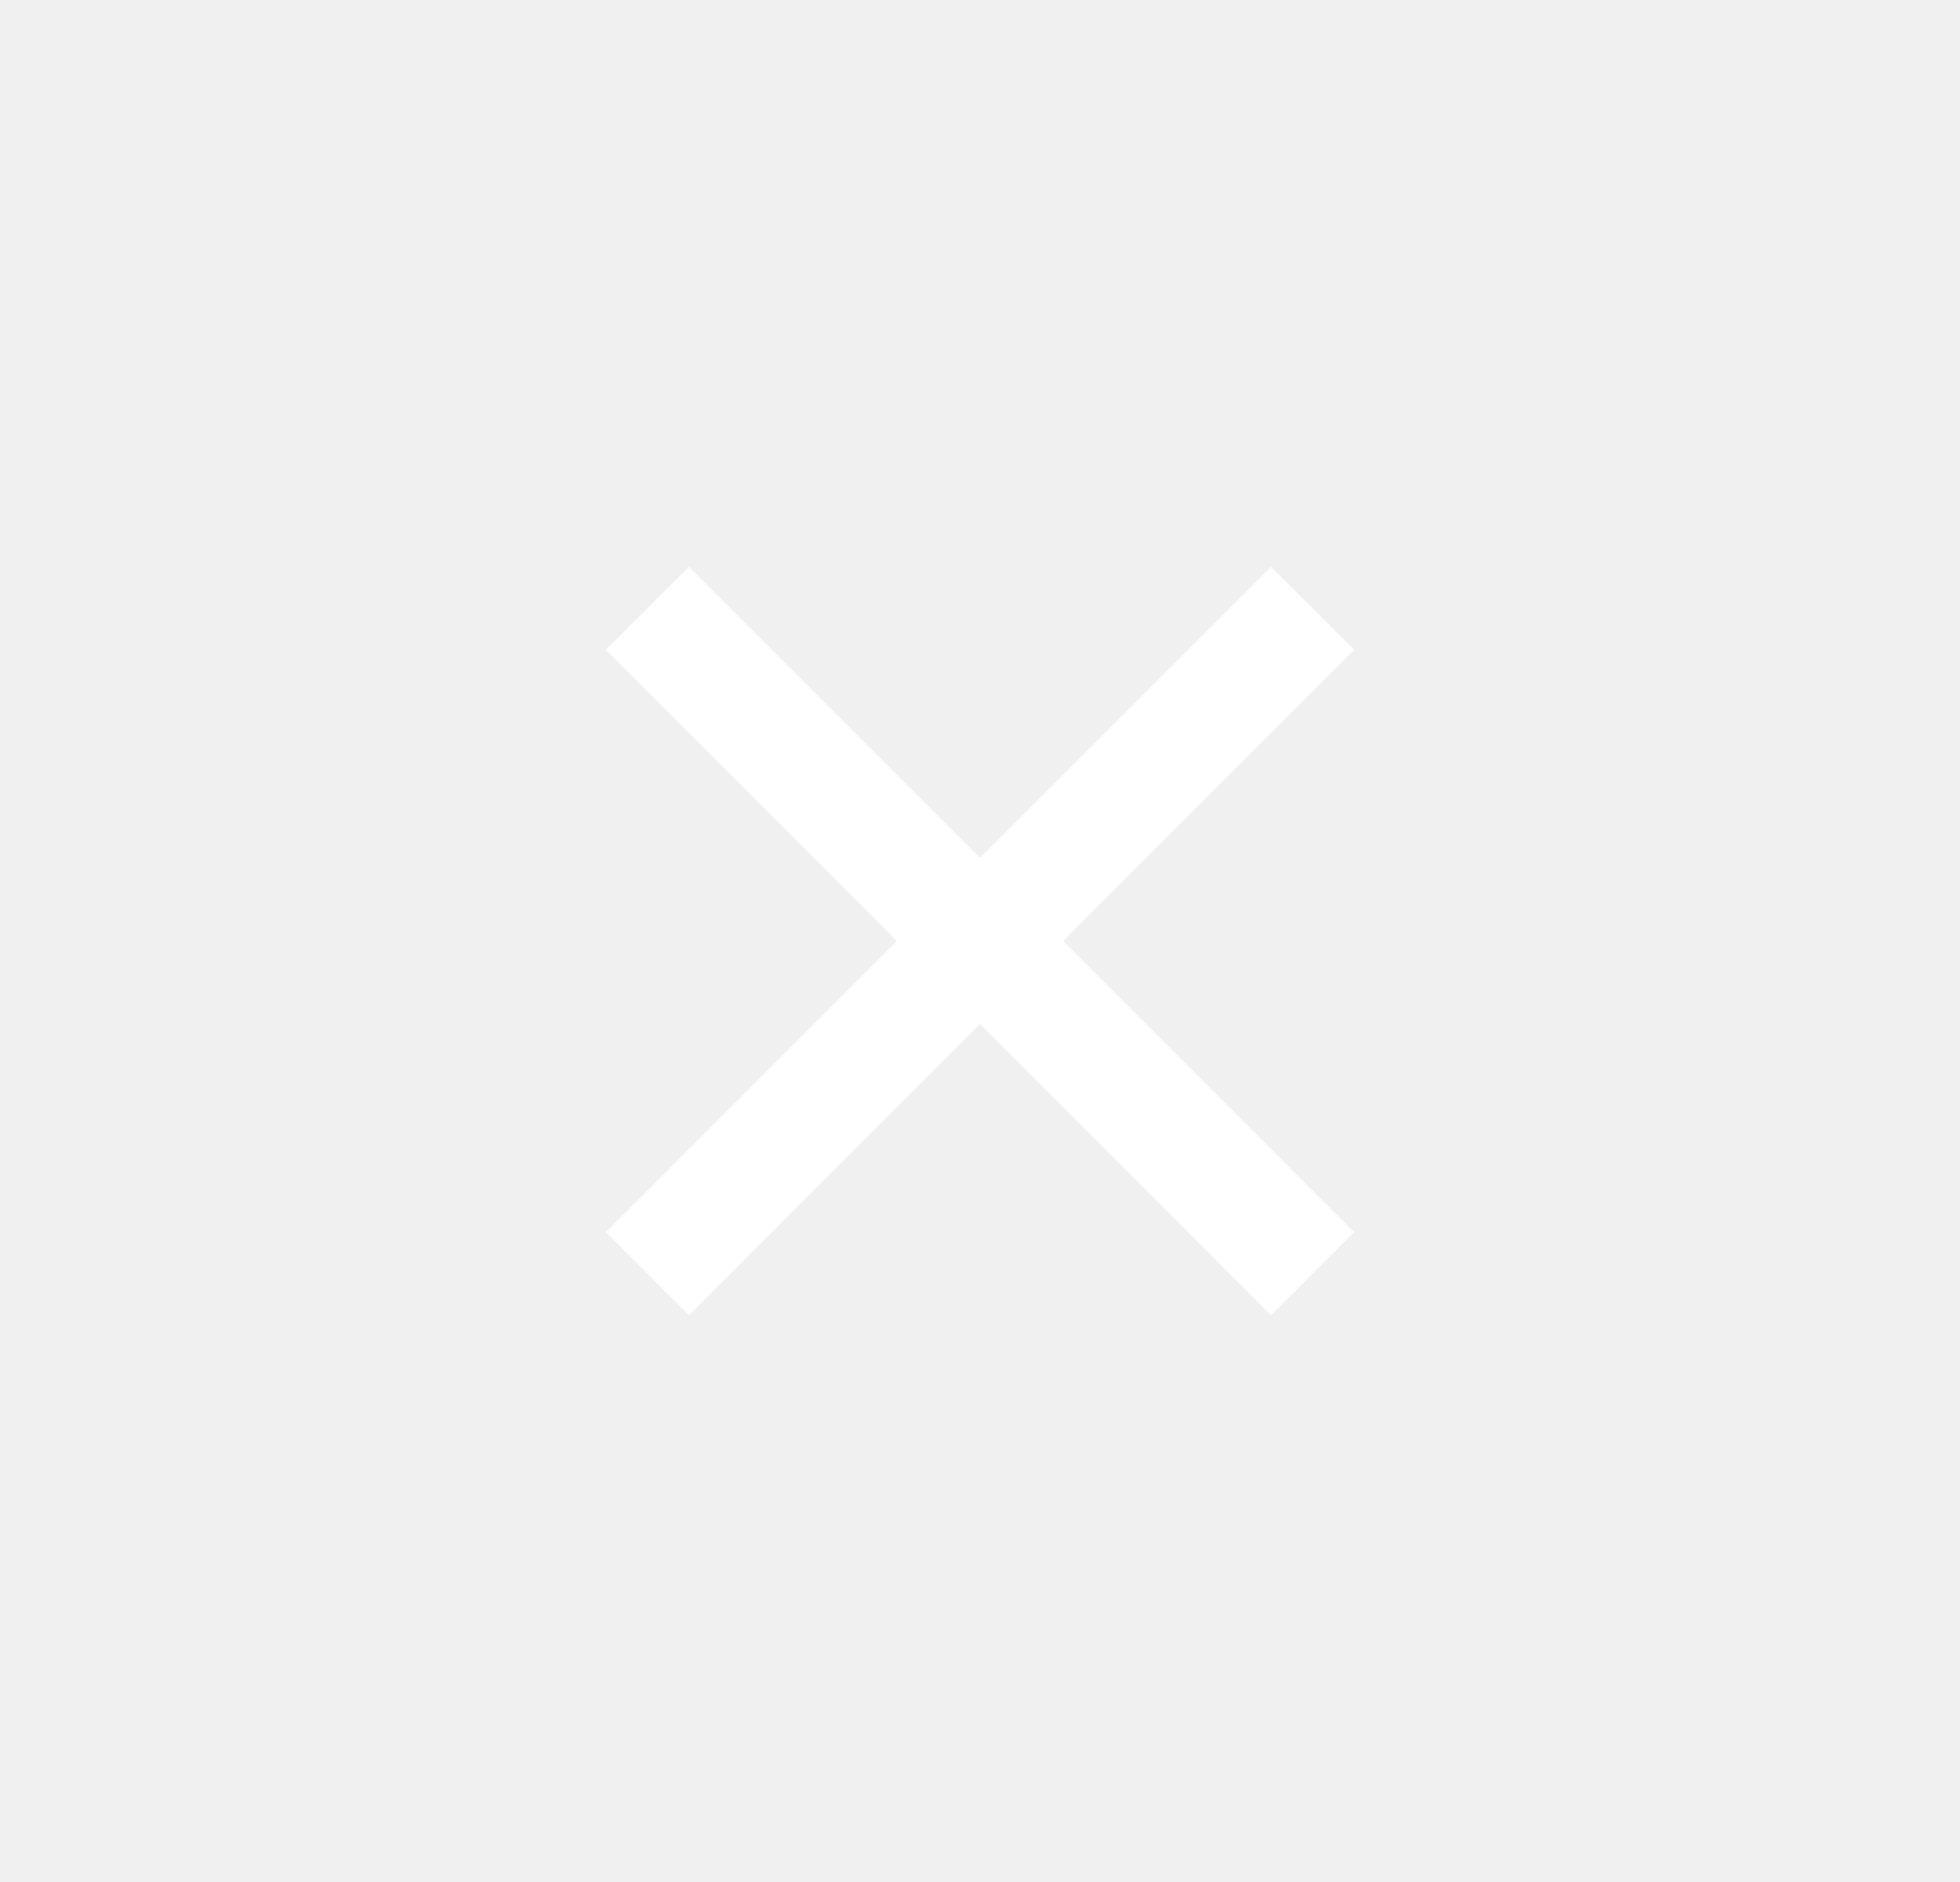
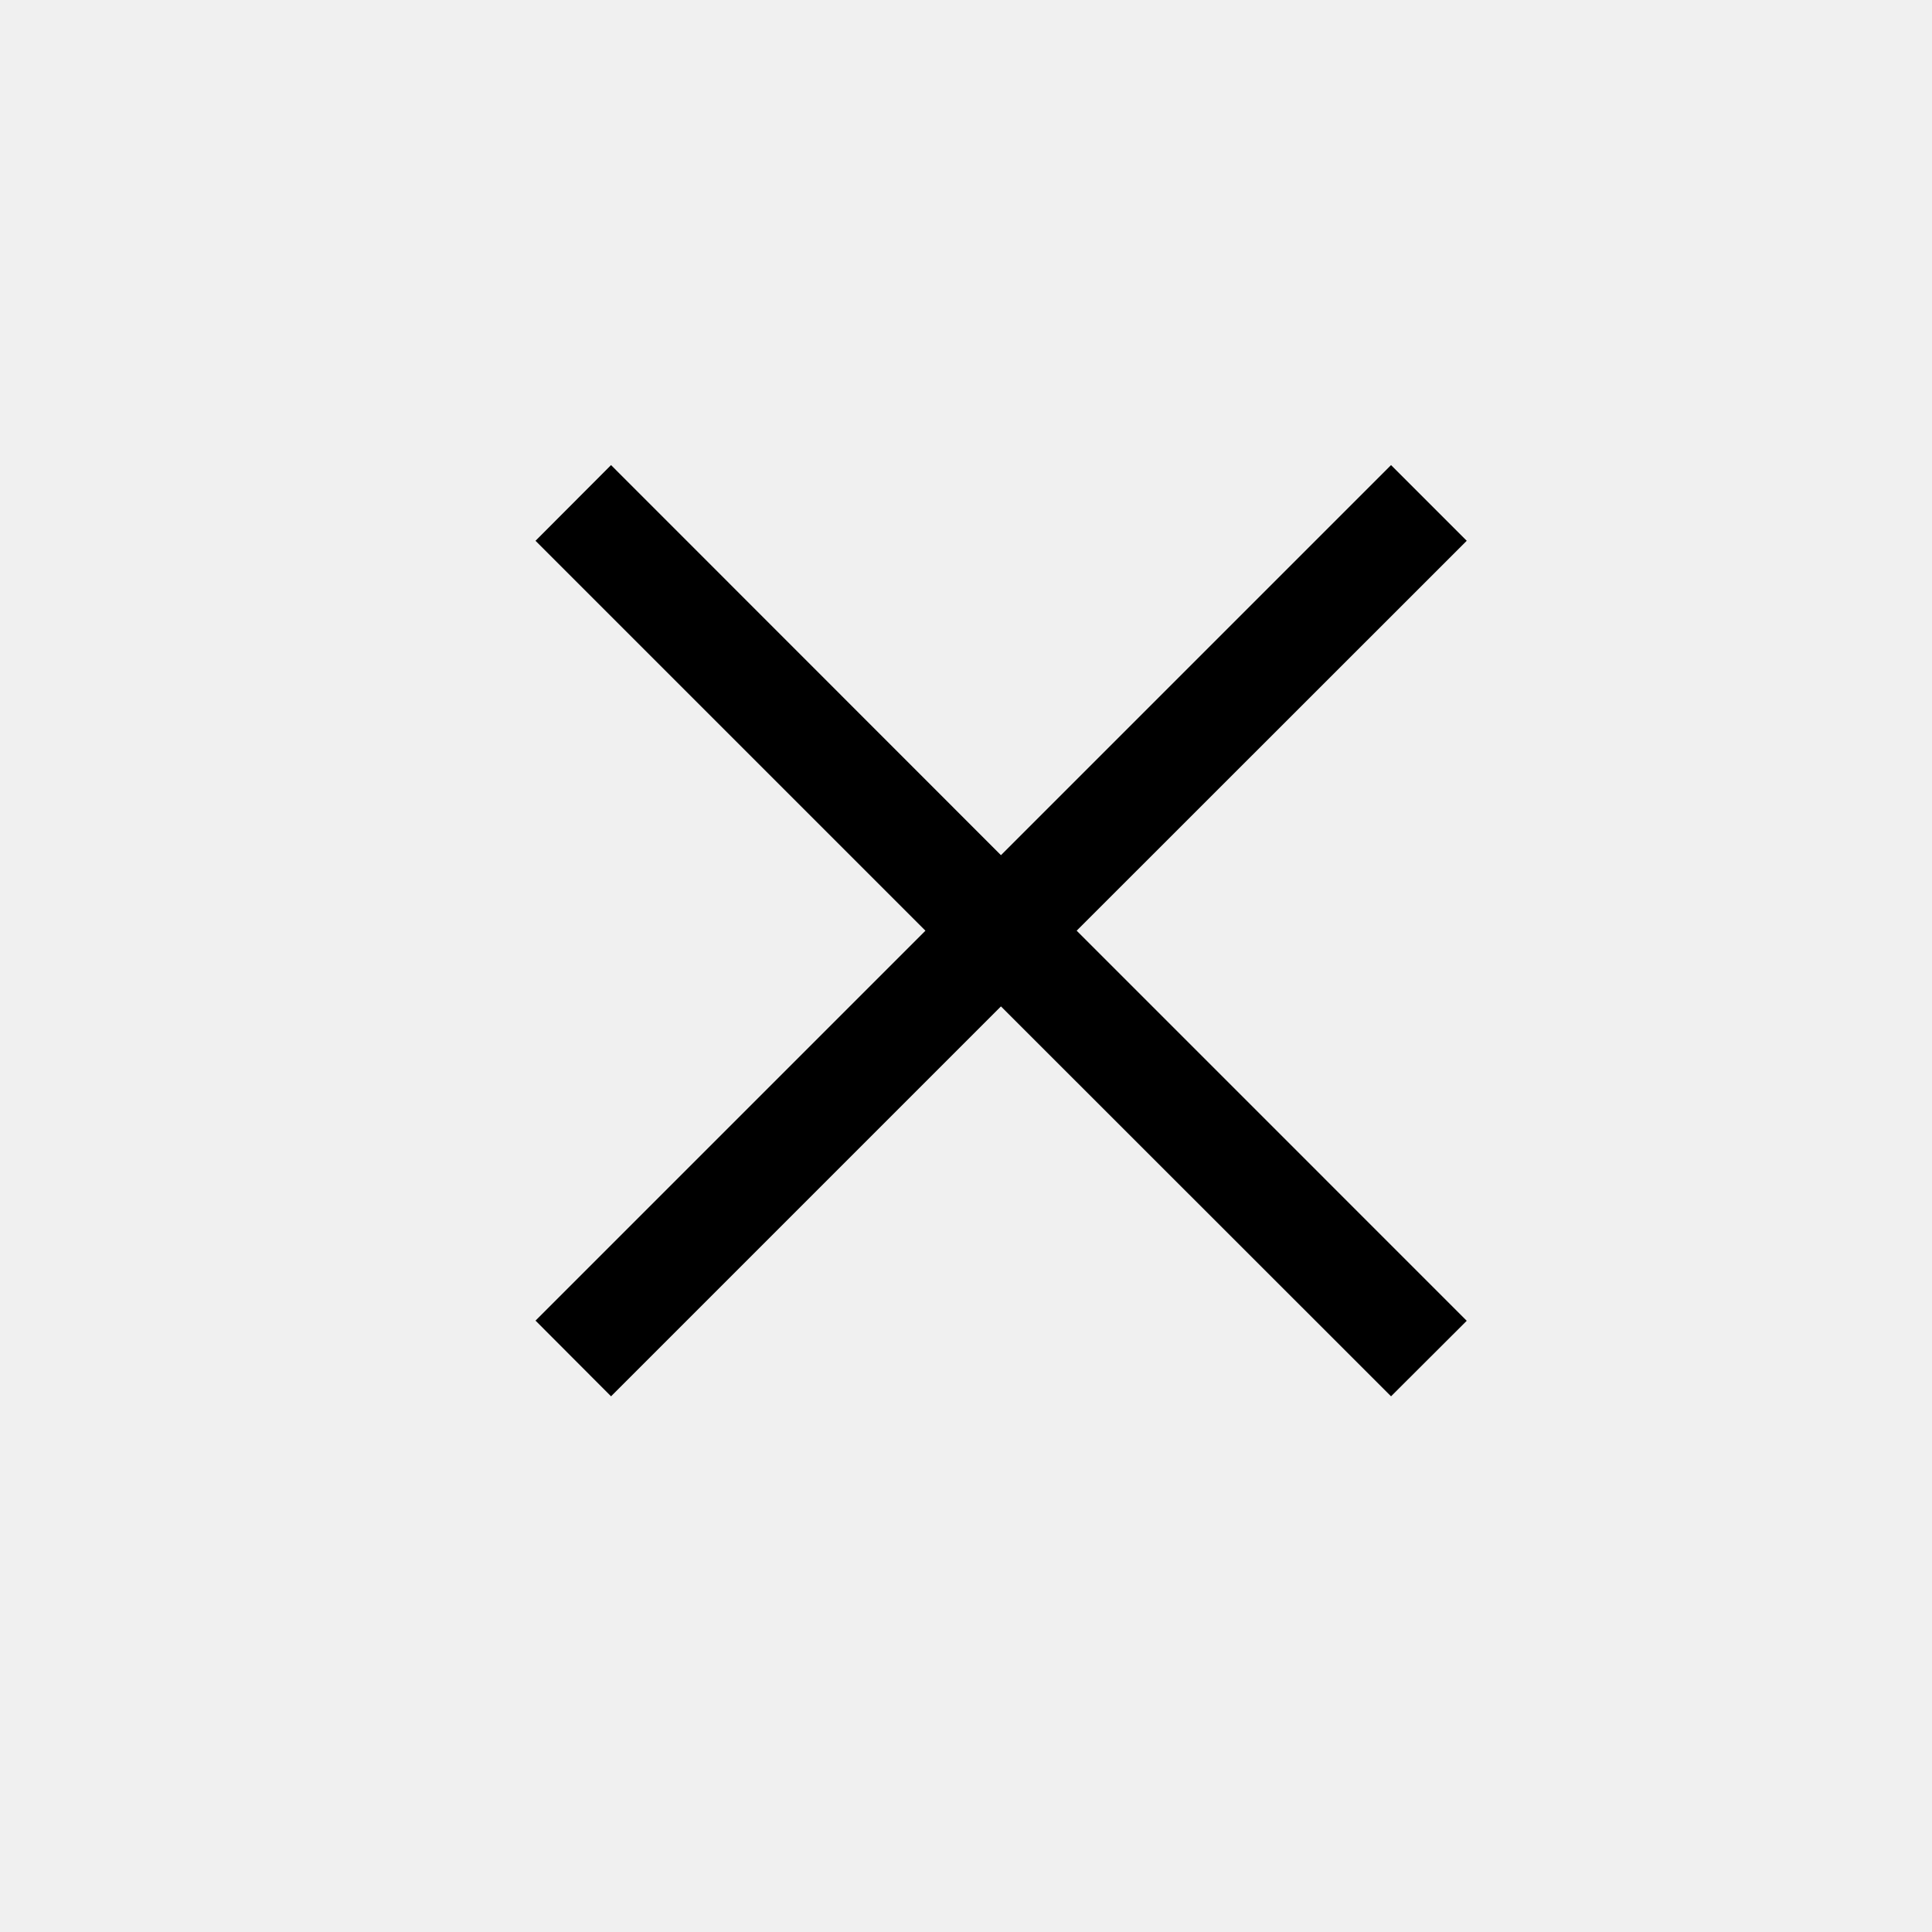
- <svg xmlns="http://www.w3.org/2000/svg" width="25" height="24" viewBox="0 0 25 24" fill="none">
-   <path d="M12.5 13.06L16.212 16.773L17.273 15.712L13.561 11.999L17.273 8.287L16.212 7.227L12.5 10.939L8.788 7.227L7.727 8.287L11.439 11.999L7.727 15.712L8.788 16.773L12.5 13.06Z" fill="white" />
+ <svg xmlns="http://www.w3.org/2000/svg" width="11" height="11" viewBox="0 0 11 11" fill="none">
+   <path fill-rule="evenodd" clip-rule="evenodd" d="M5.699 5.73L7.92 7.95L8.351 7.52L6.13 5.299L8.351 3.079L7.92 2.648L5.699 4.869L3.479 2.648L3.049 3.079L5.269 5.299L3.049 7.519L3.479 7.95L5.699 5.73Z" fill="black" />
</svg>
